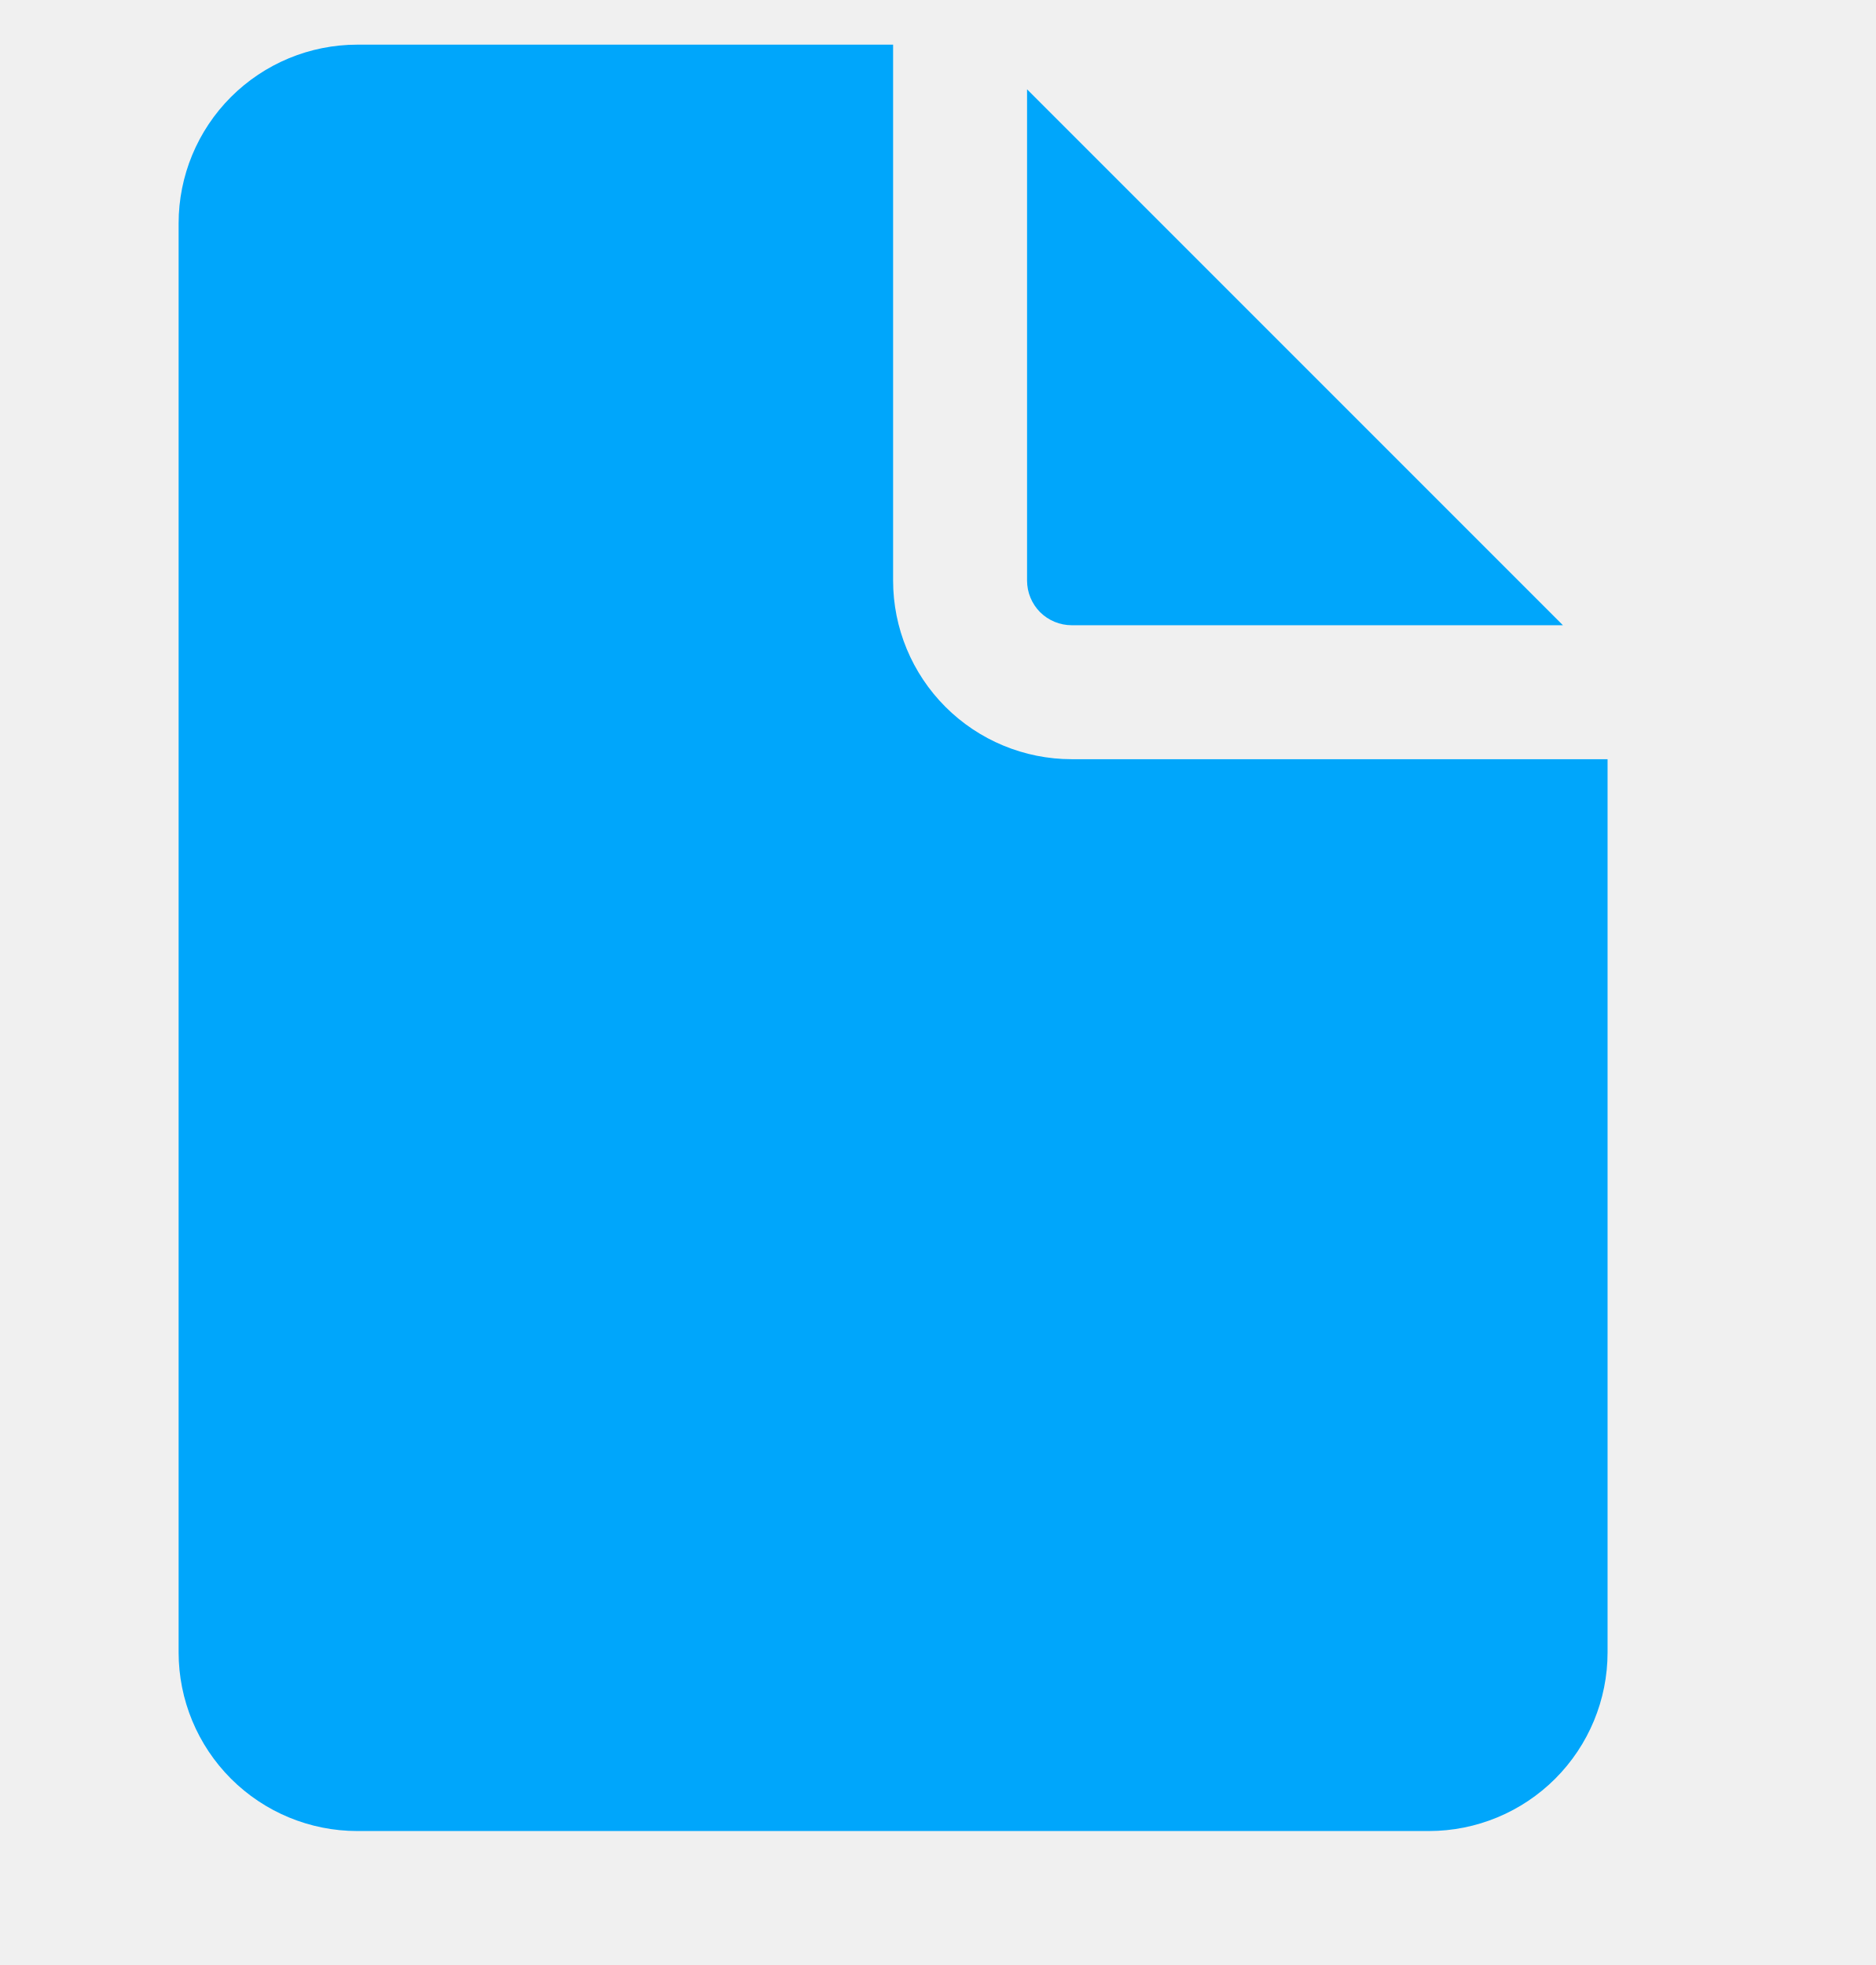
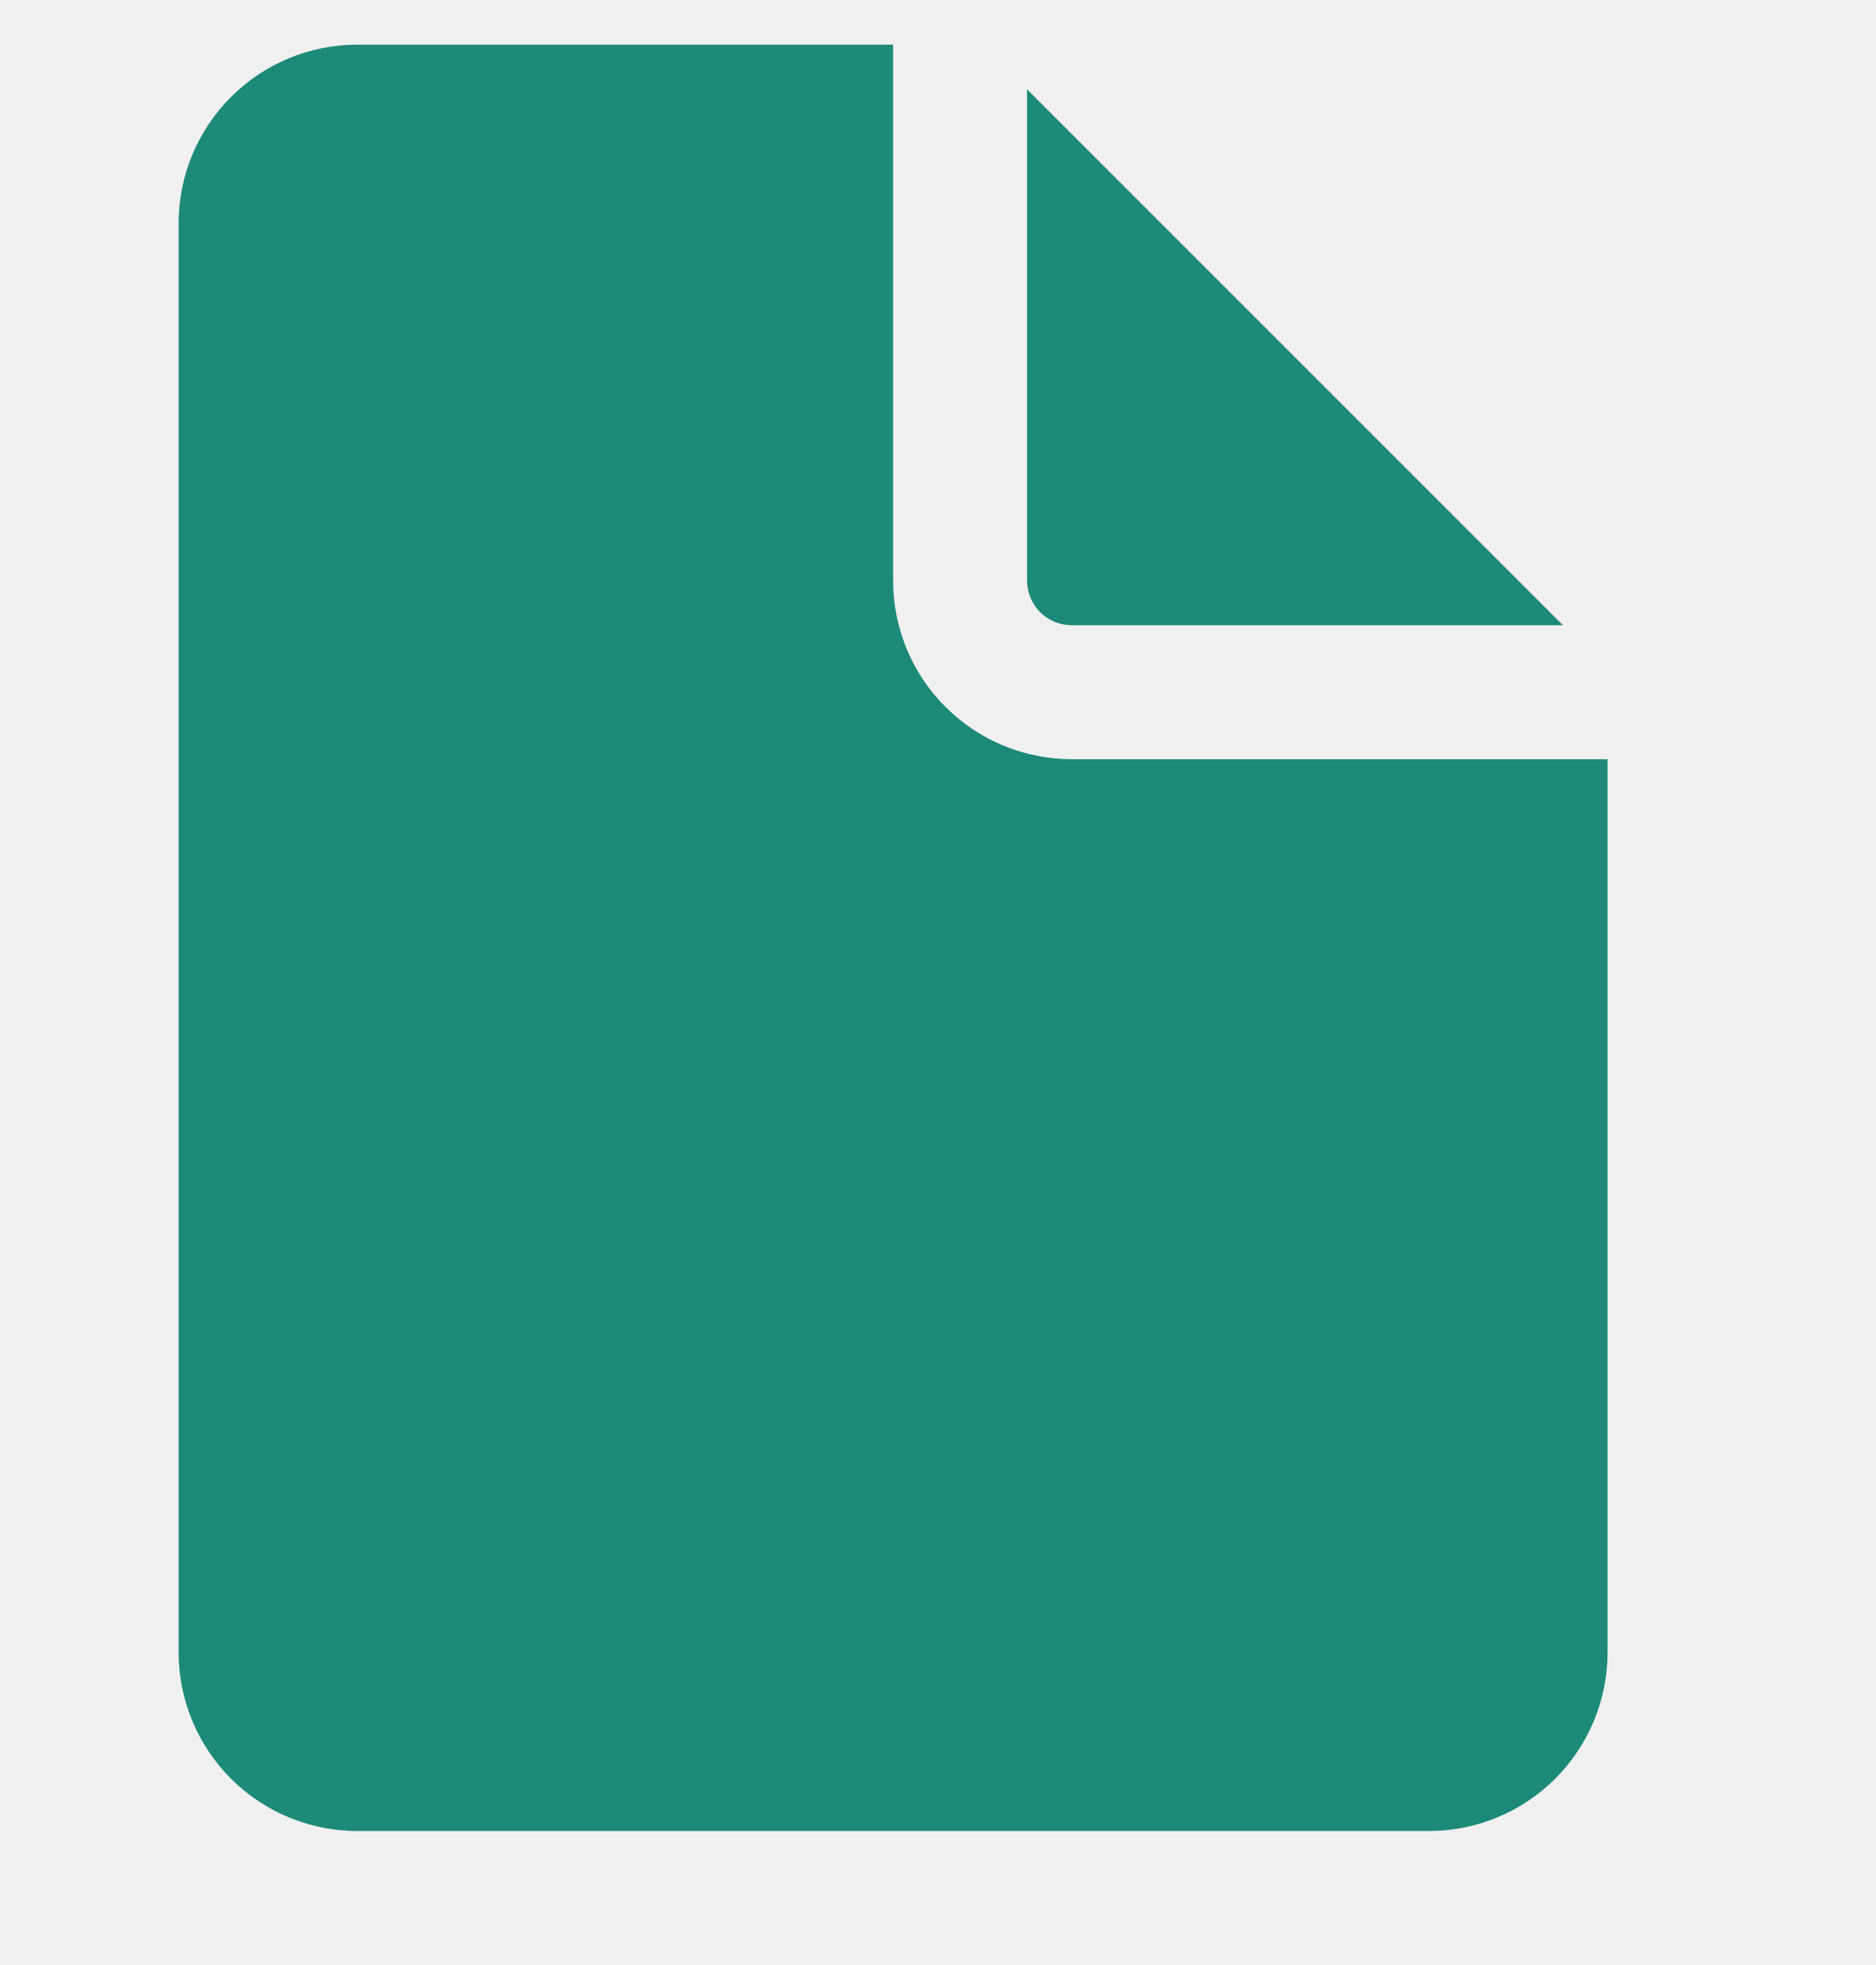
<svg xmlns="http://www.w3.org/2000/svg" width="21" height="22" viewBox="0 0 21 22" fill="none">
  <g clip-path="url(#clip0_15944_154620)">
-     <path d="M10 0.5V6.5C10 7.03 10.211 7.539 10.586 7.914C10.961 8.289 11.47 8.5 12 8.5H18V18.5C18 19.03 17.789 19.539 17.414 19.914C17.039 20.289 16.53 20.5 16 20.5H4C3.47 20.5 2.961 20.289 2.586 19.914C2.211 19.539 2 19.03 2 18.5V2.5C2 1.97 2.211 1.461 2.586 1.086C2.961 0.711 3.47 0.5 4 0.5H10ZM11.5 1V6.5C11.5 6.633 11.553 6.76 11.646 6.854C11.74 6.947 11.867 7 12 7H17.5L11.5 1Z" fill="#00A6FB" />
+     <path d="M10 0.5V6.5C10 7.03 10.211 7.539 10.586 7.914C10.961 8.289 11.47 8.5 12 8.5H18V18.5C18 19.03 17.789 19.539 17.414 19.914C17.039 20.289 16.53 20.5 16 20.5H4C3.47 20.5 2.961 20.289 2.586 19.914C2.211 19.539 2 19.03 2 18.5V2.5C2 1.97 2.211 1.461 2.586 1.086C2.961 0.711 3.47 0.5 4 0.5H10ZM11.5 1V6.5C11.5 6.633 11.553 6.76 11.646 6.854C11.74 6.947 11.867 7 12 7H17.5L11.5 1Z" fill="#1D8A79" />
  </g>
  <defs>
    <clipPath id="clip0_15944_154620">
      <rect width="21" height="21" fill="white" transform="translate(0 0.5)" />
    </clipPath>
  </defs>
</svg>
